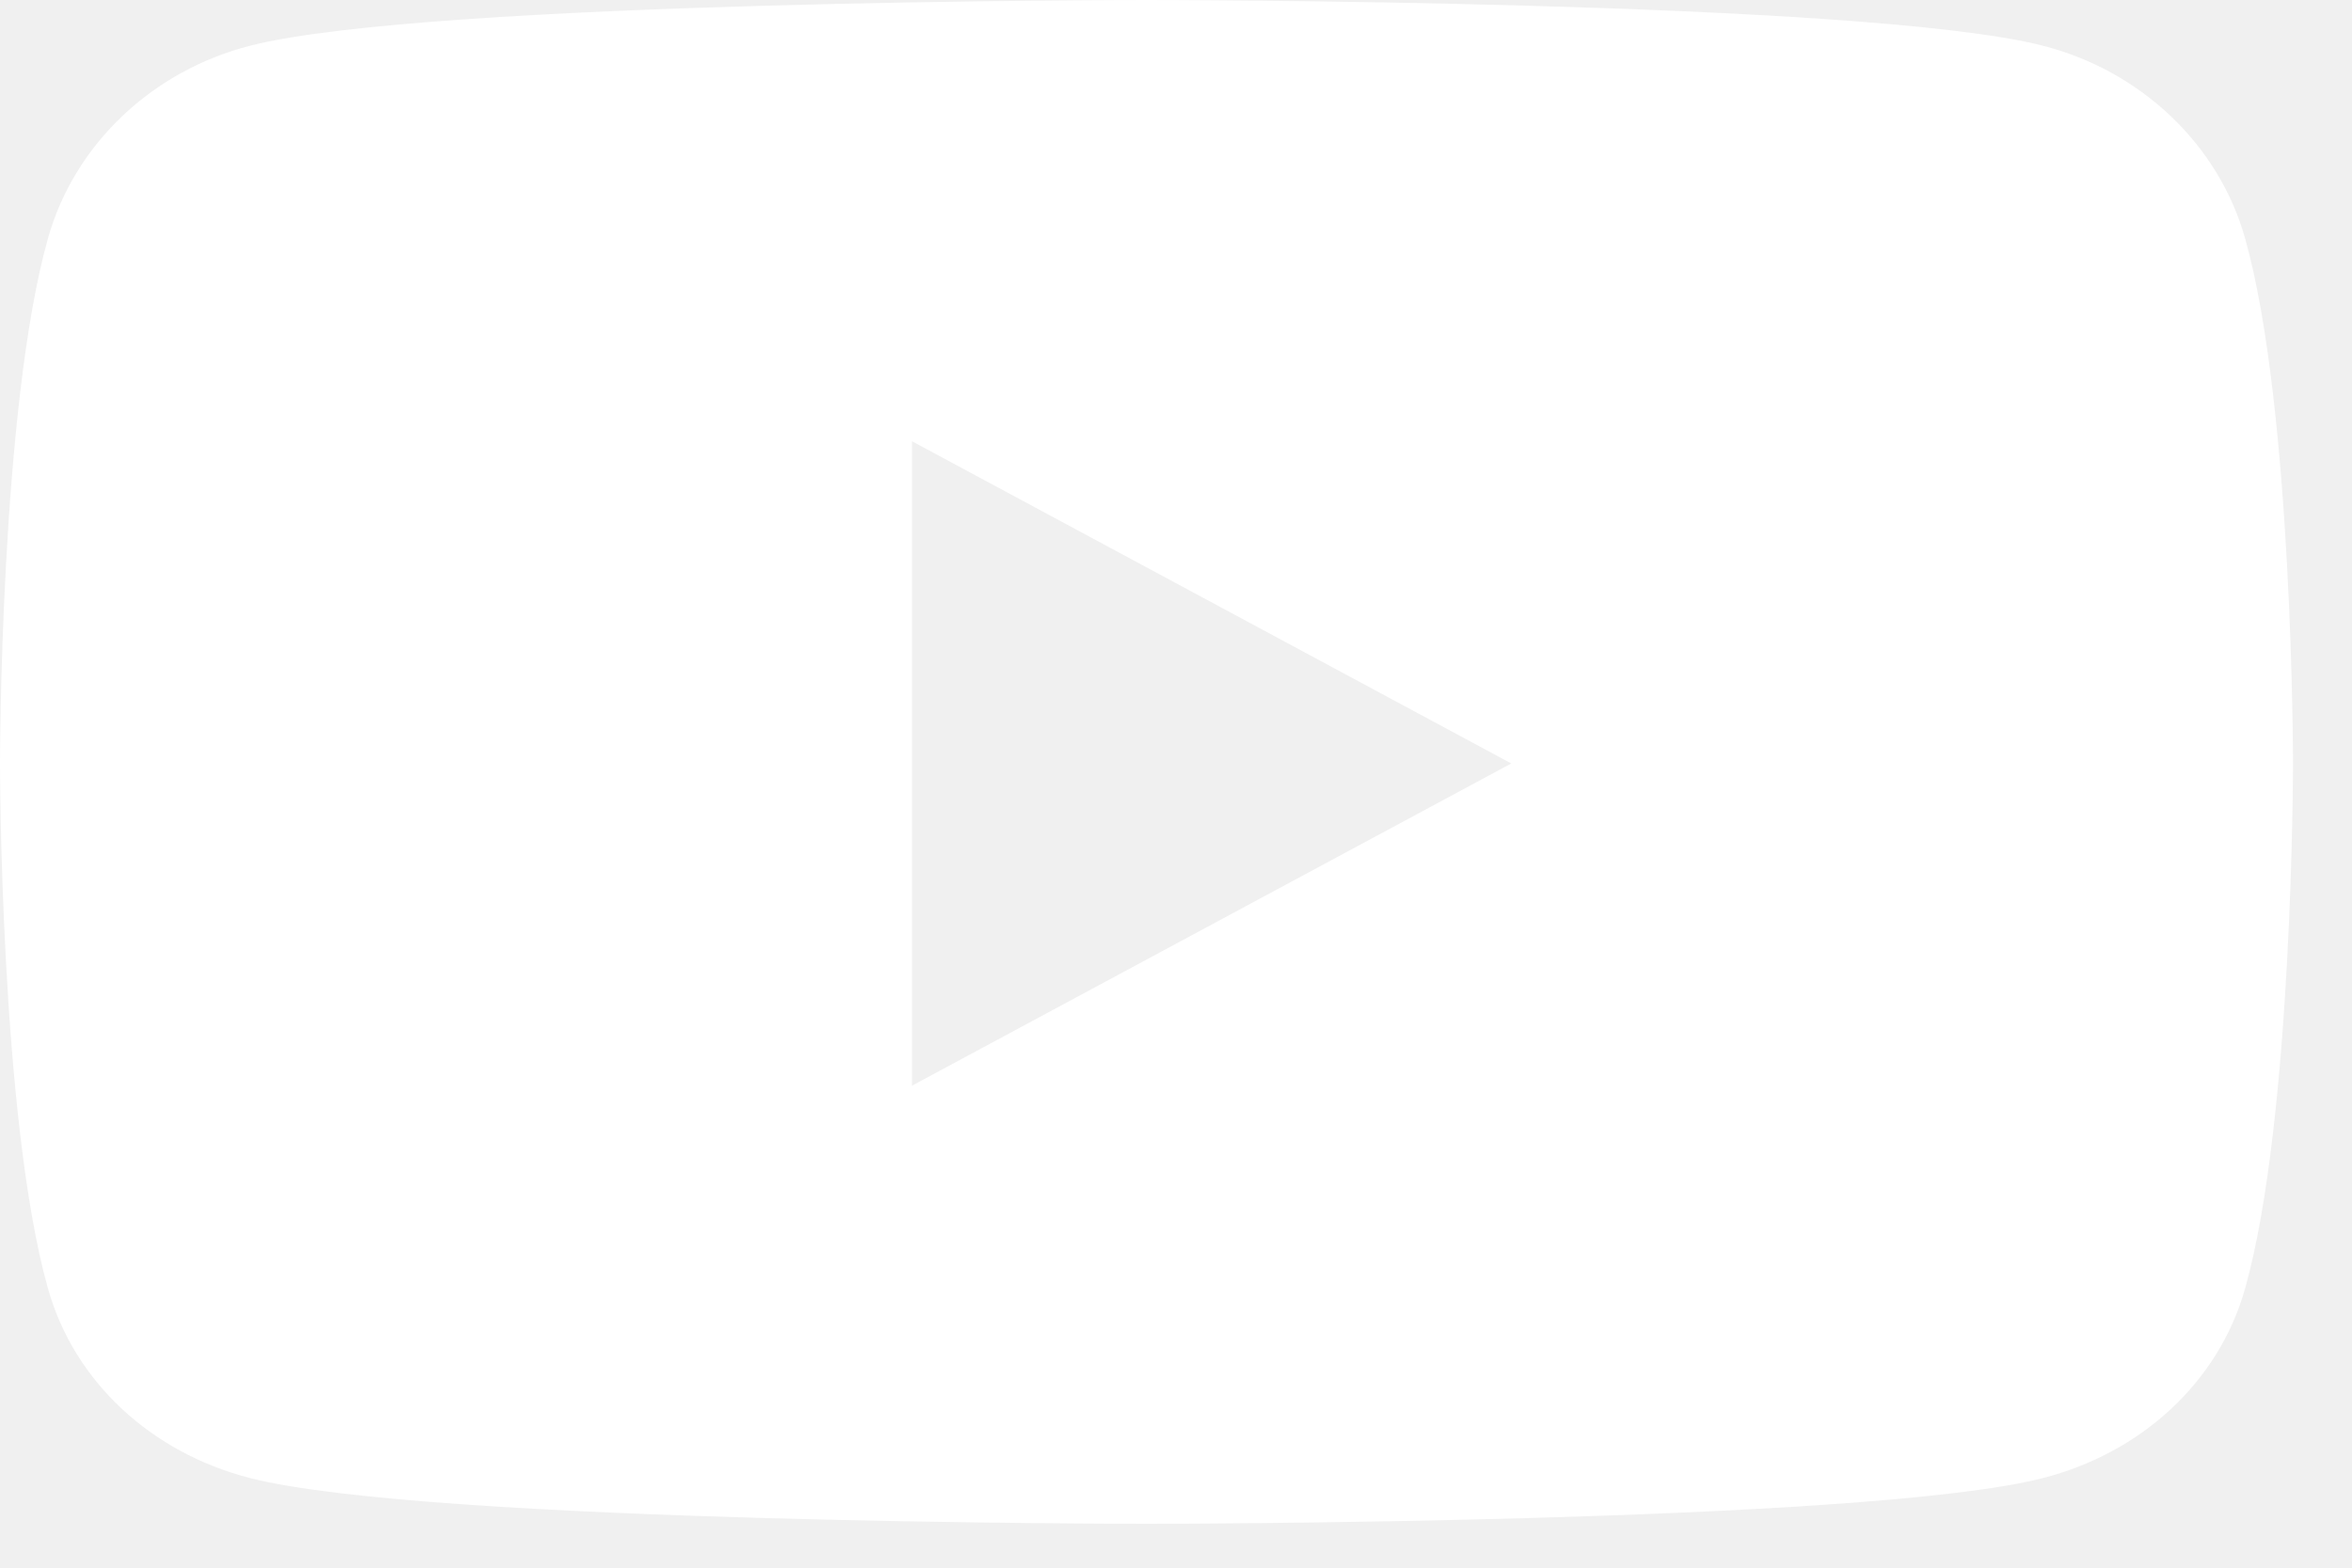
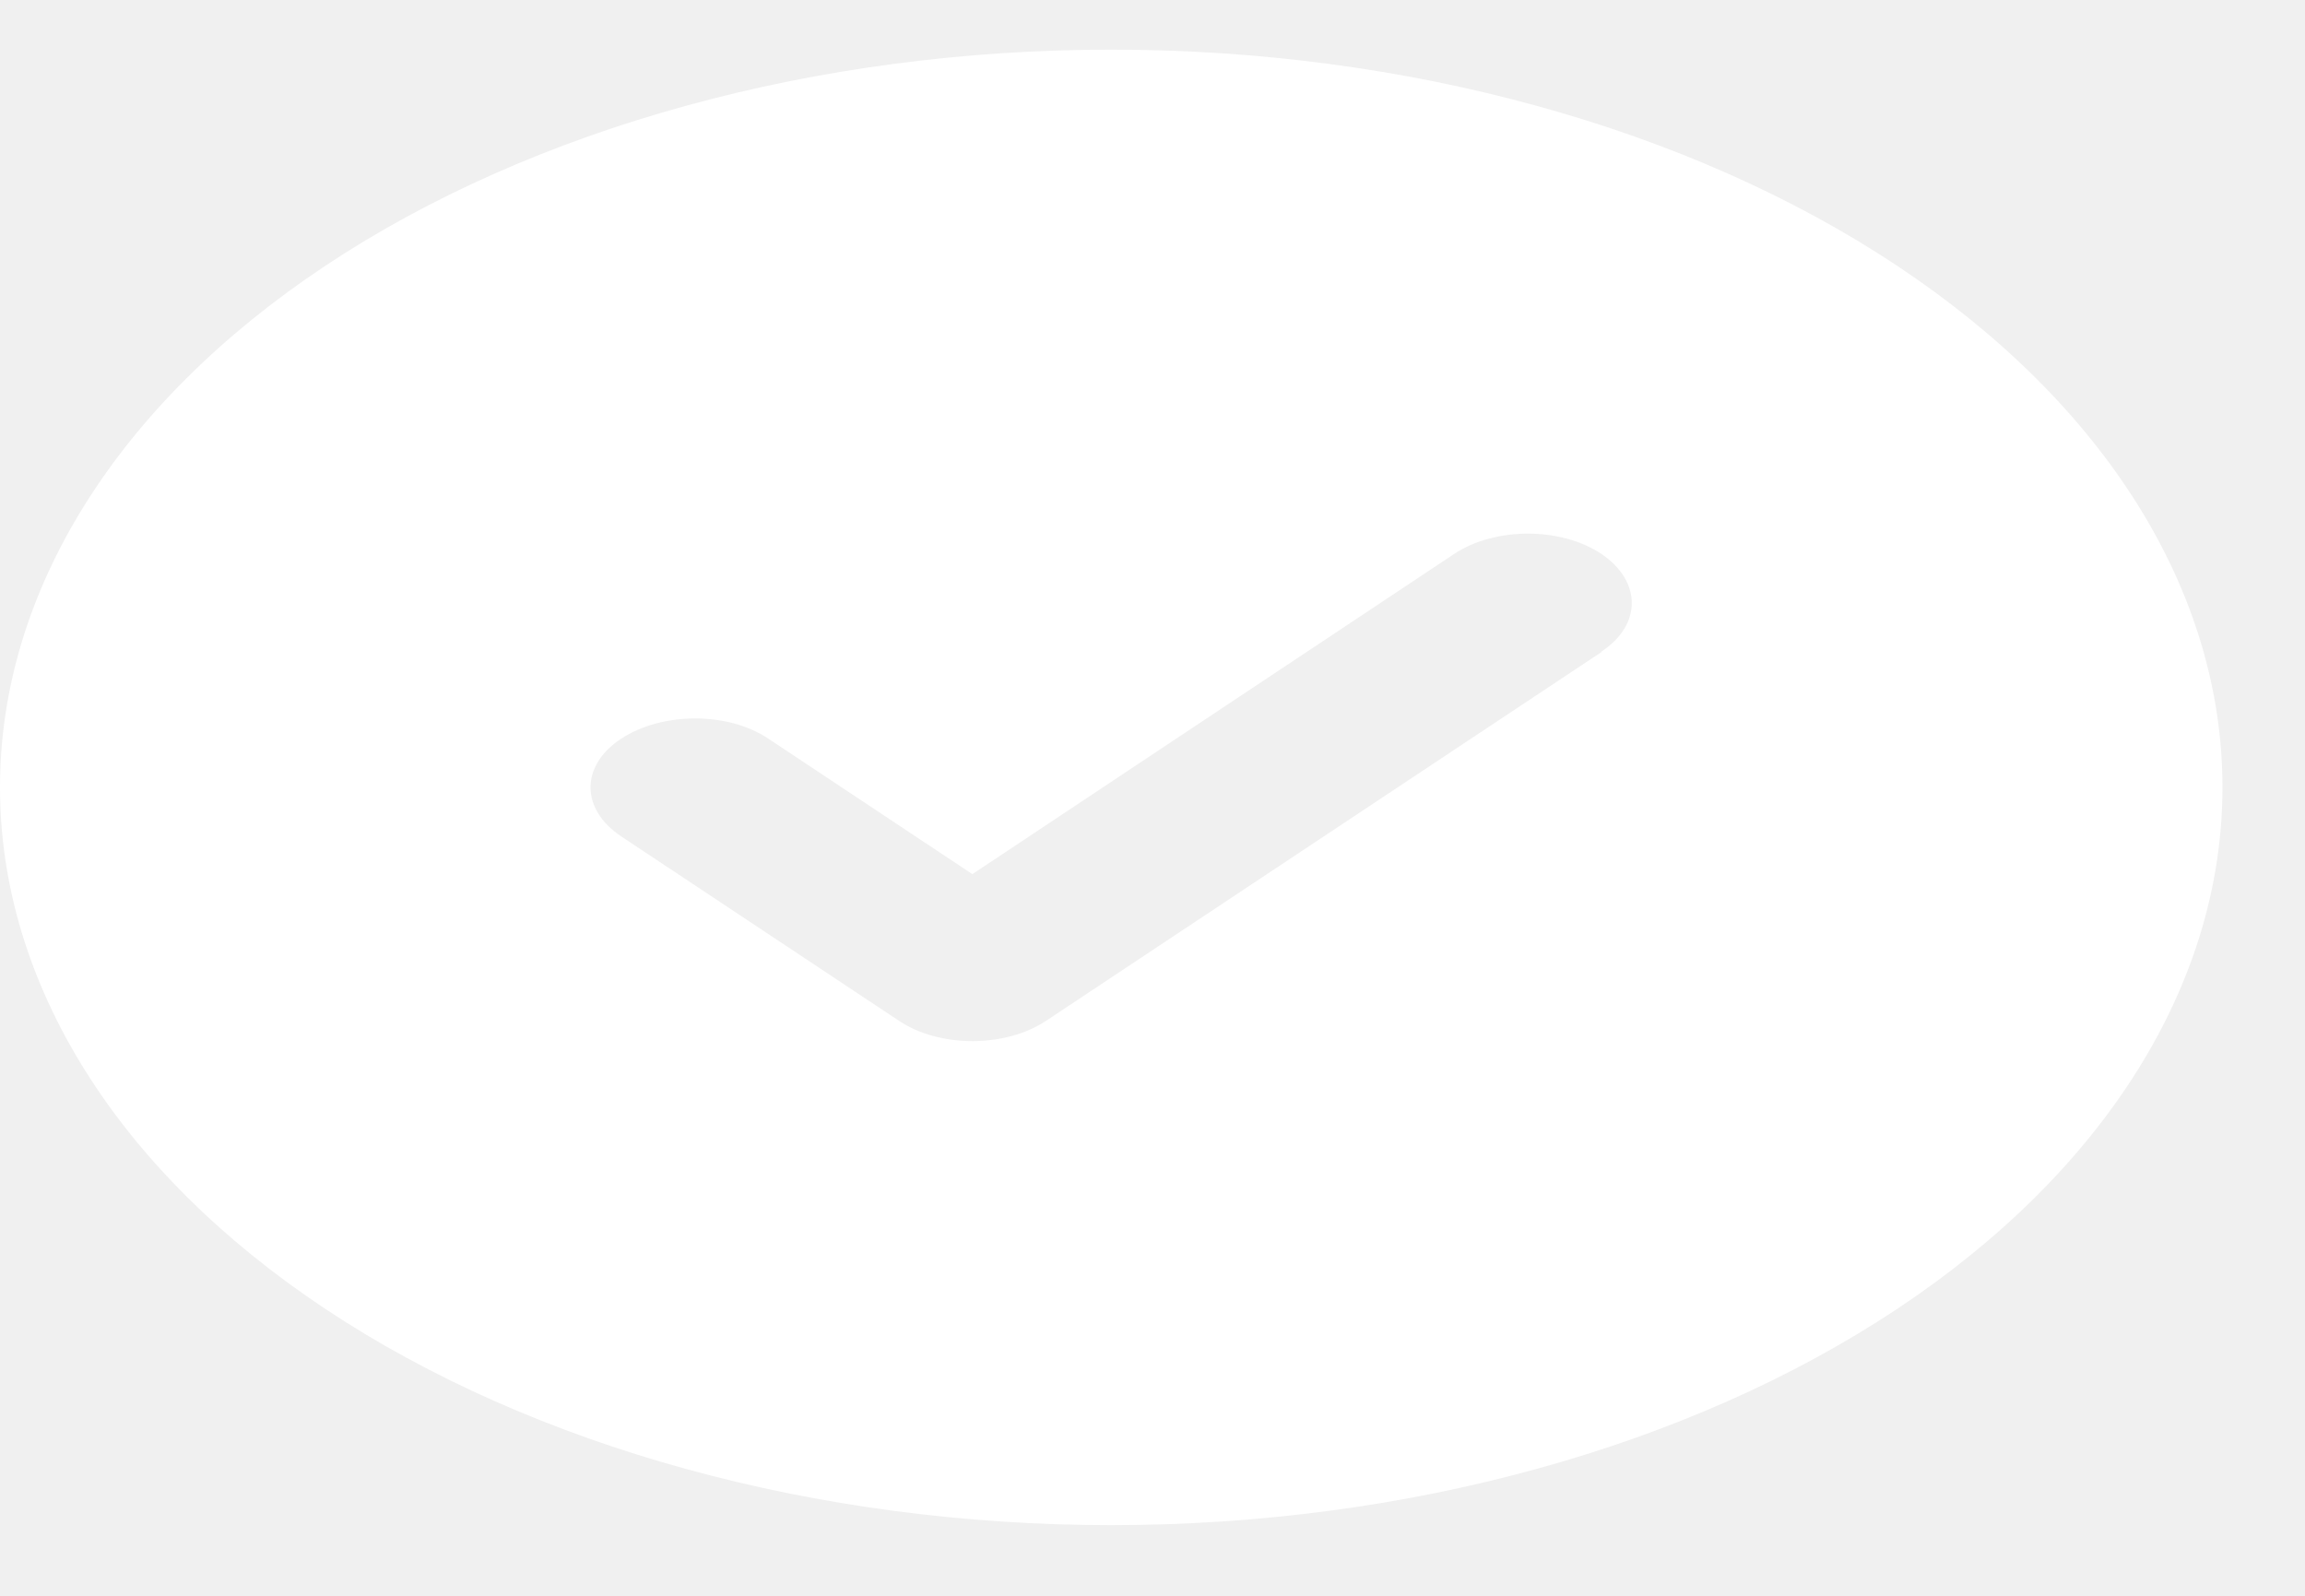
- <svg xmlns="http://www.w3.org/2000/svg" width="36" height="24" viewBox="0 0 36 24" fill="none">
-   <path d="M34.364 3.65C33.96 2.213 32.771 1.082 31.261 0.698C28.524 0 17.549 0 17.549 0C17.549 0 6.574 0 3.836 0.698C2.326 1.082 1.137 2.213 0.734 3.65C0 6.254 0 11.688 0 11.688C0 11.688 0 17.121 0.734 19.725C1.137 21.162 2.326 22.246 3.836 22.63C6.574 23.328 17.549 23.328 17.549 23.328C17.549 23.328 28.524 23.328 31.261 22.63C32.771 22.246 33.96 21.162 34.364 19.725C35.097 17.121 35.097 11.688 35.097 11.688C35.097 11.688 35.097 6.254 34.364 3.65ZM13.959 16.621V6.755L23.132 11.688L13.959 16.621Z" fill="white" />
+ <svg xmlns="http://www.w3.org/2000/svg" width="26" height="18" viewBox="0 0 26 18" fill="none">
+   <path d="M12.535 17.203C15.859 17.203 19.047 16.326 21.398 14.765C23.749 13.205 25.069 11.088 25.069 8.881C25.069 6.674 23.749 4.558 21.398 2.997C19.047 1.436 15.859 0.56 12.535 0.56C9.21 0.56 6.022 1.436 3.671 2.997C1.321 4.558 0 6.674 0 8.881C0 11.088 1.321 13.205 3.671 14.765C6.022 16.326 9.21 17.203 12.535 17.203ZM18.067 7.353L11.8 11.514C11.34 11.82 10.596 11.82 10.14 11.514L7.007 9.434C6.546 9.128 6.546 8.634 7.007 8.332C7.467 8.03 8.211 8.026 8.667 8.332L10.968 9.86L16.403 6.248C16.863 5.943 17.607 5.943 18.063 6.248C18.518 6.554 18.523 7.048 18.063 7.35L18.067 7.353Z" fill="white" />
</svg>
